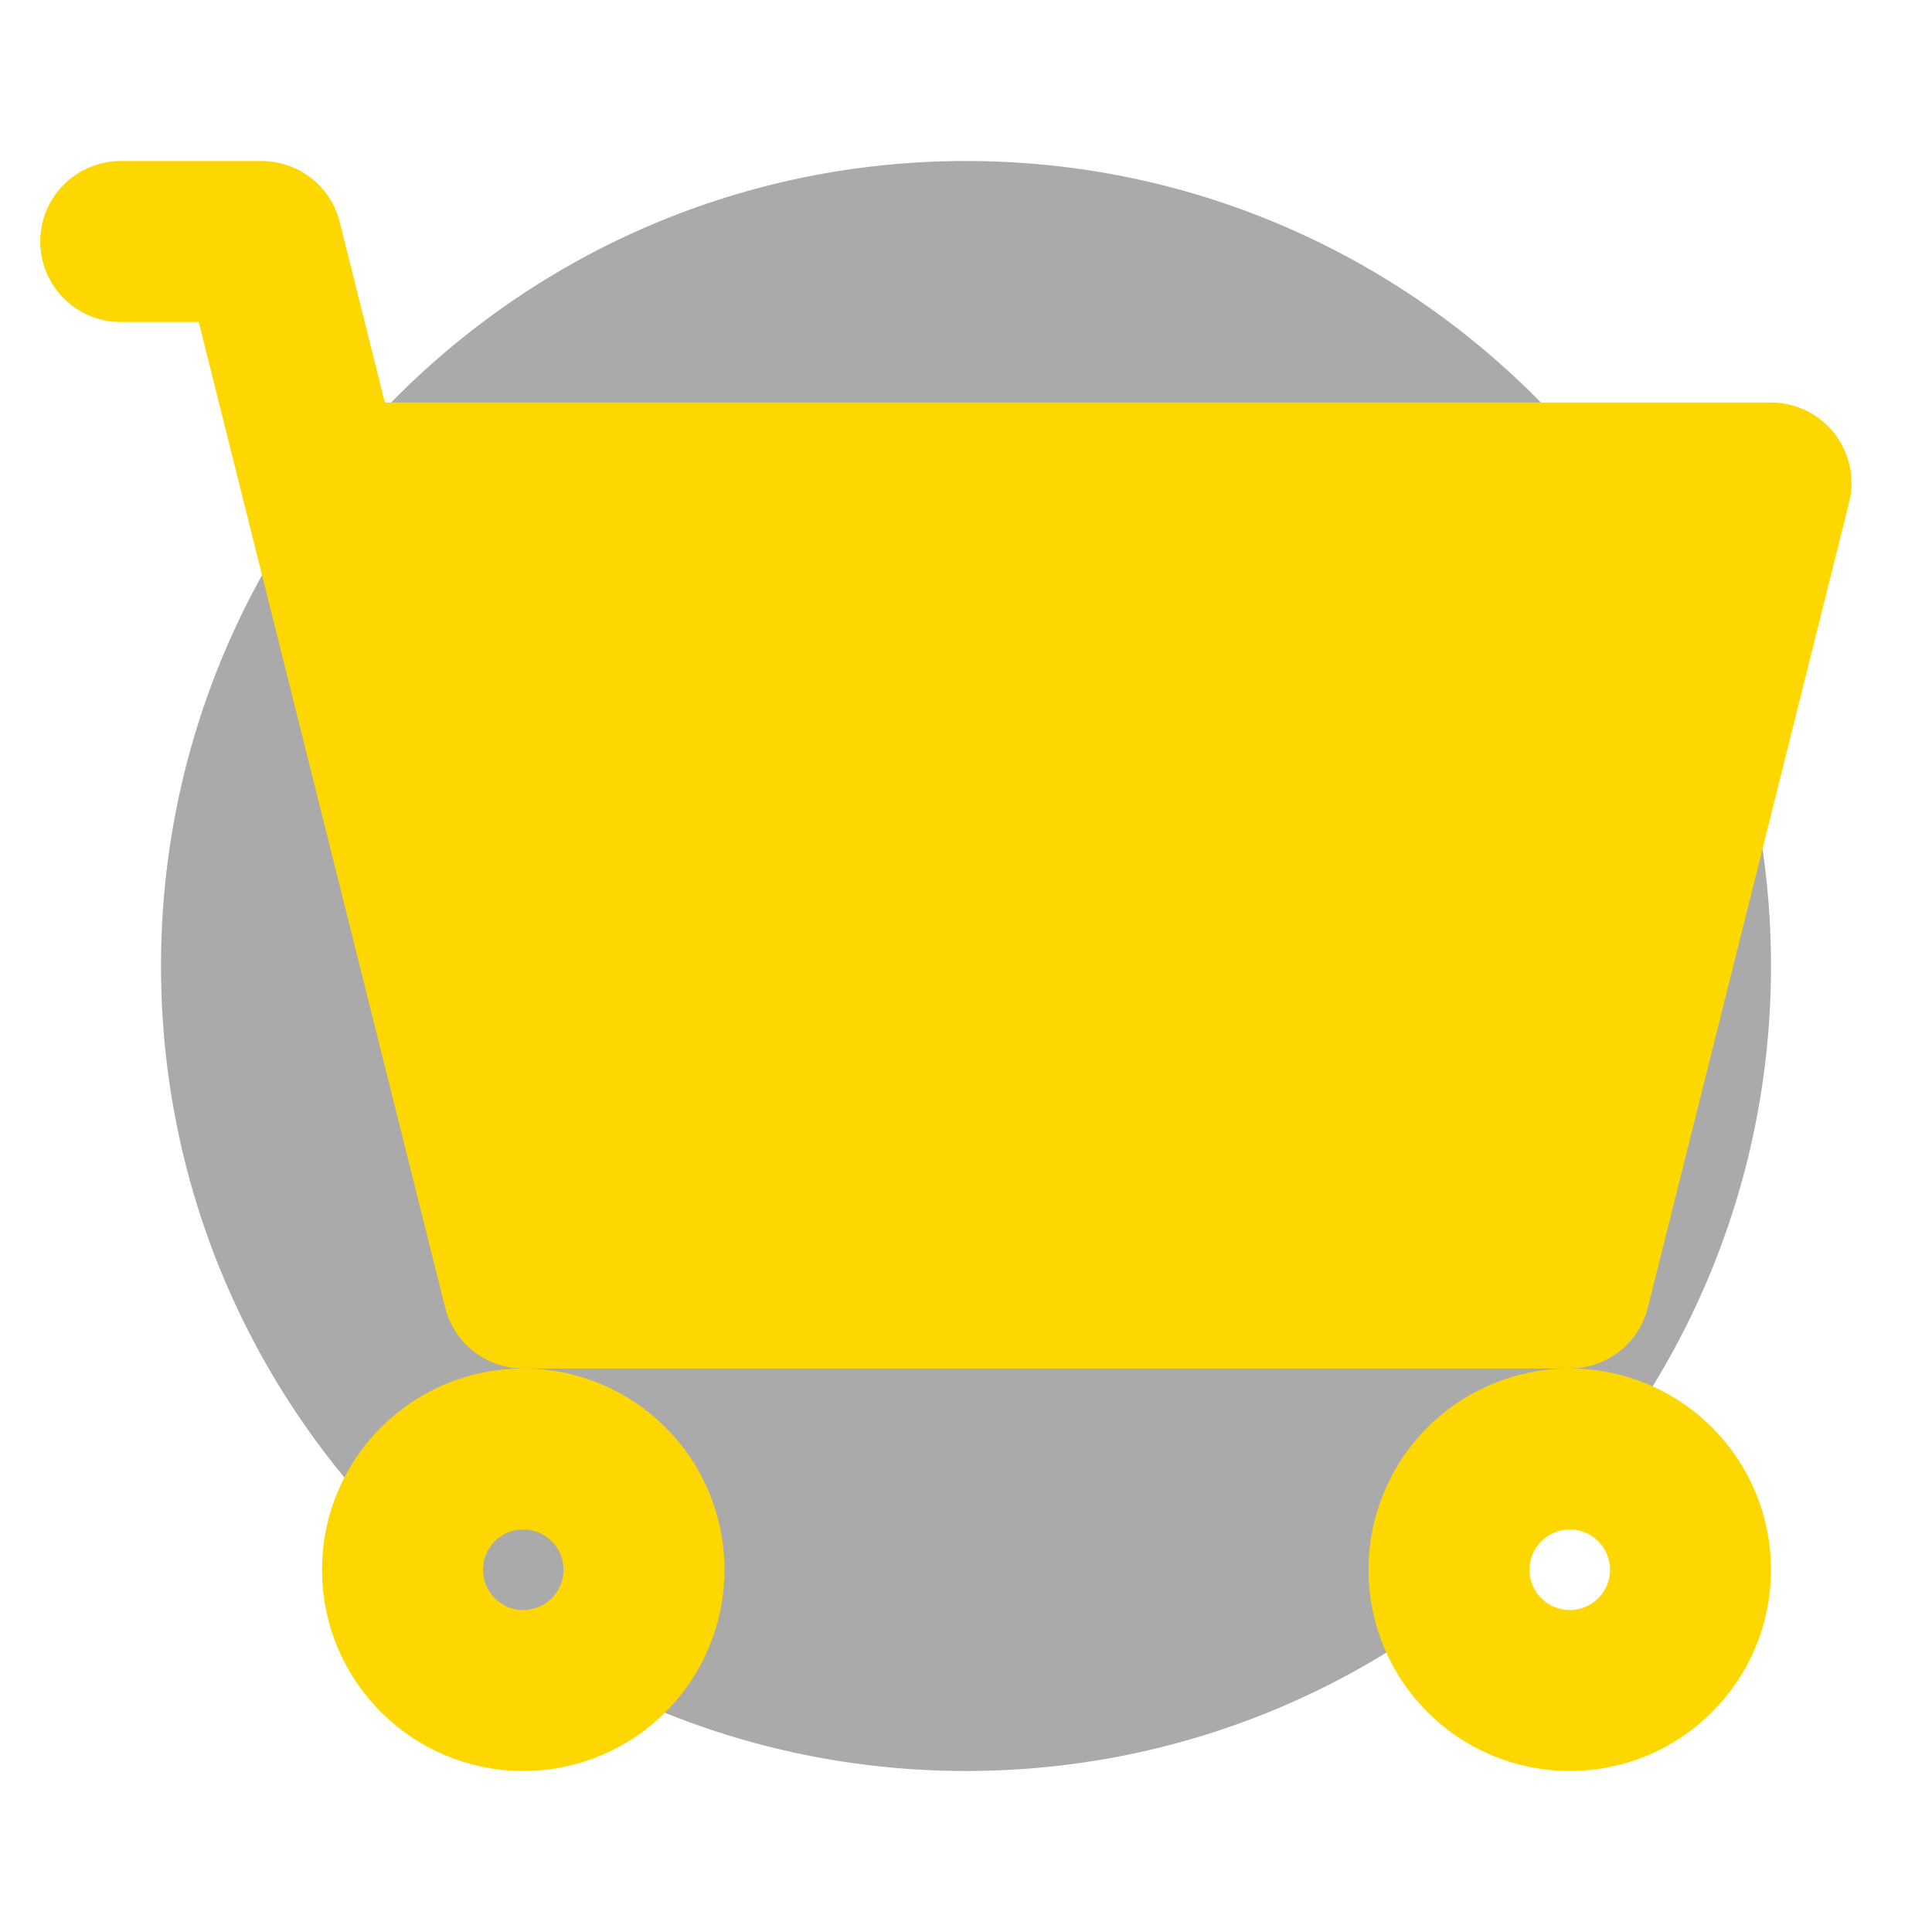
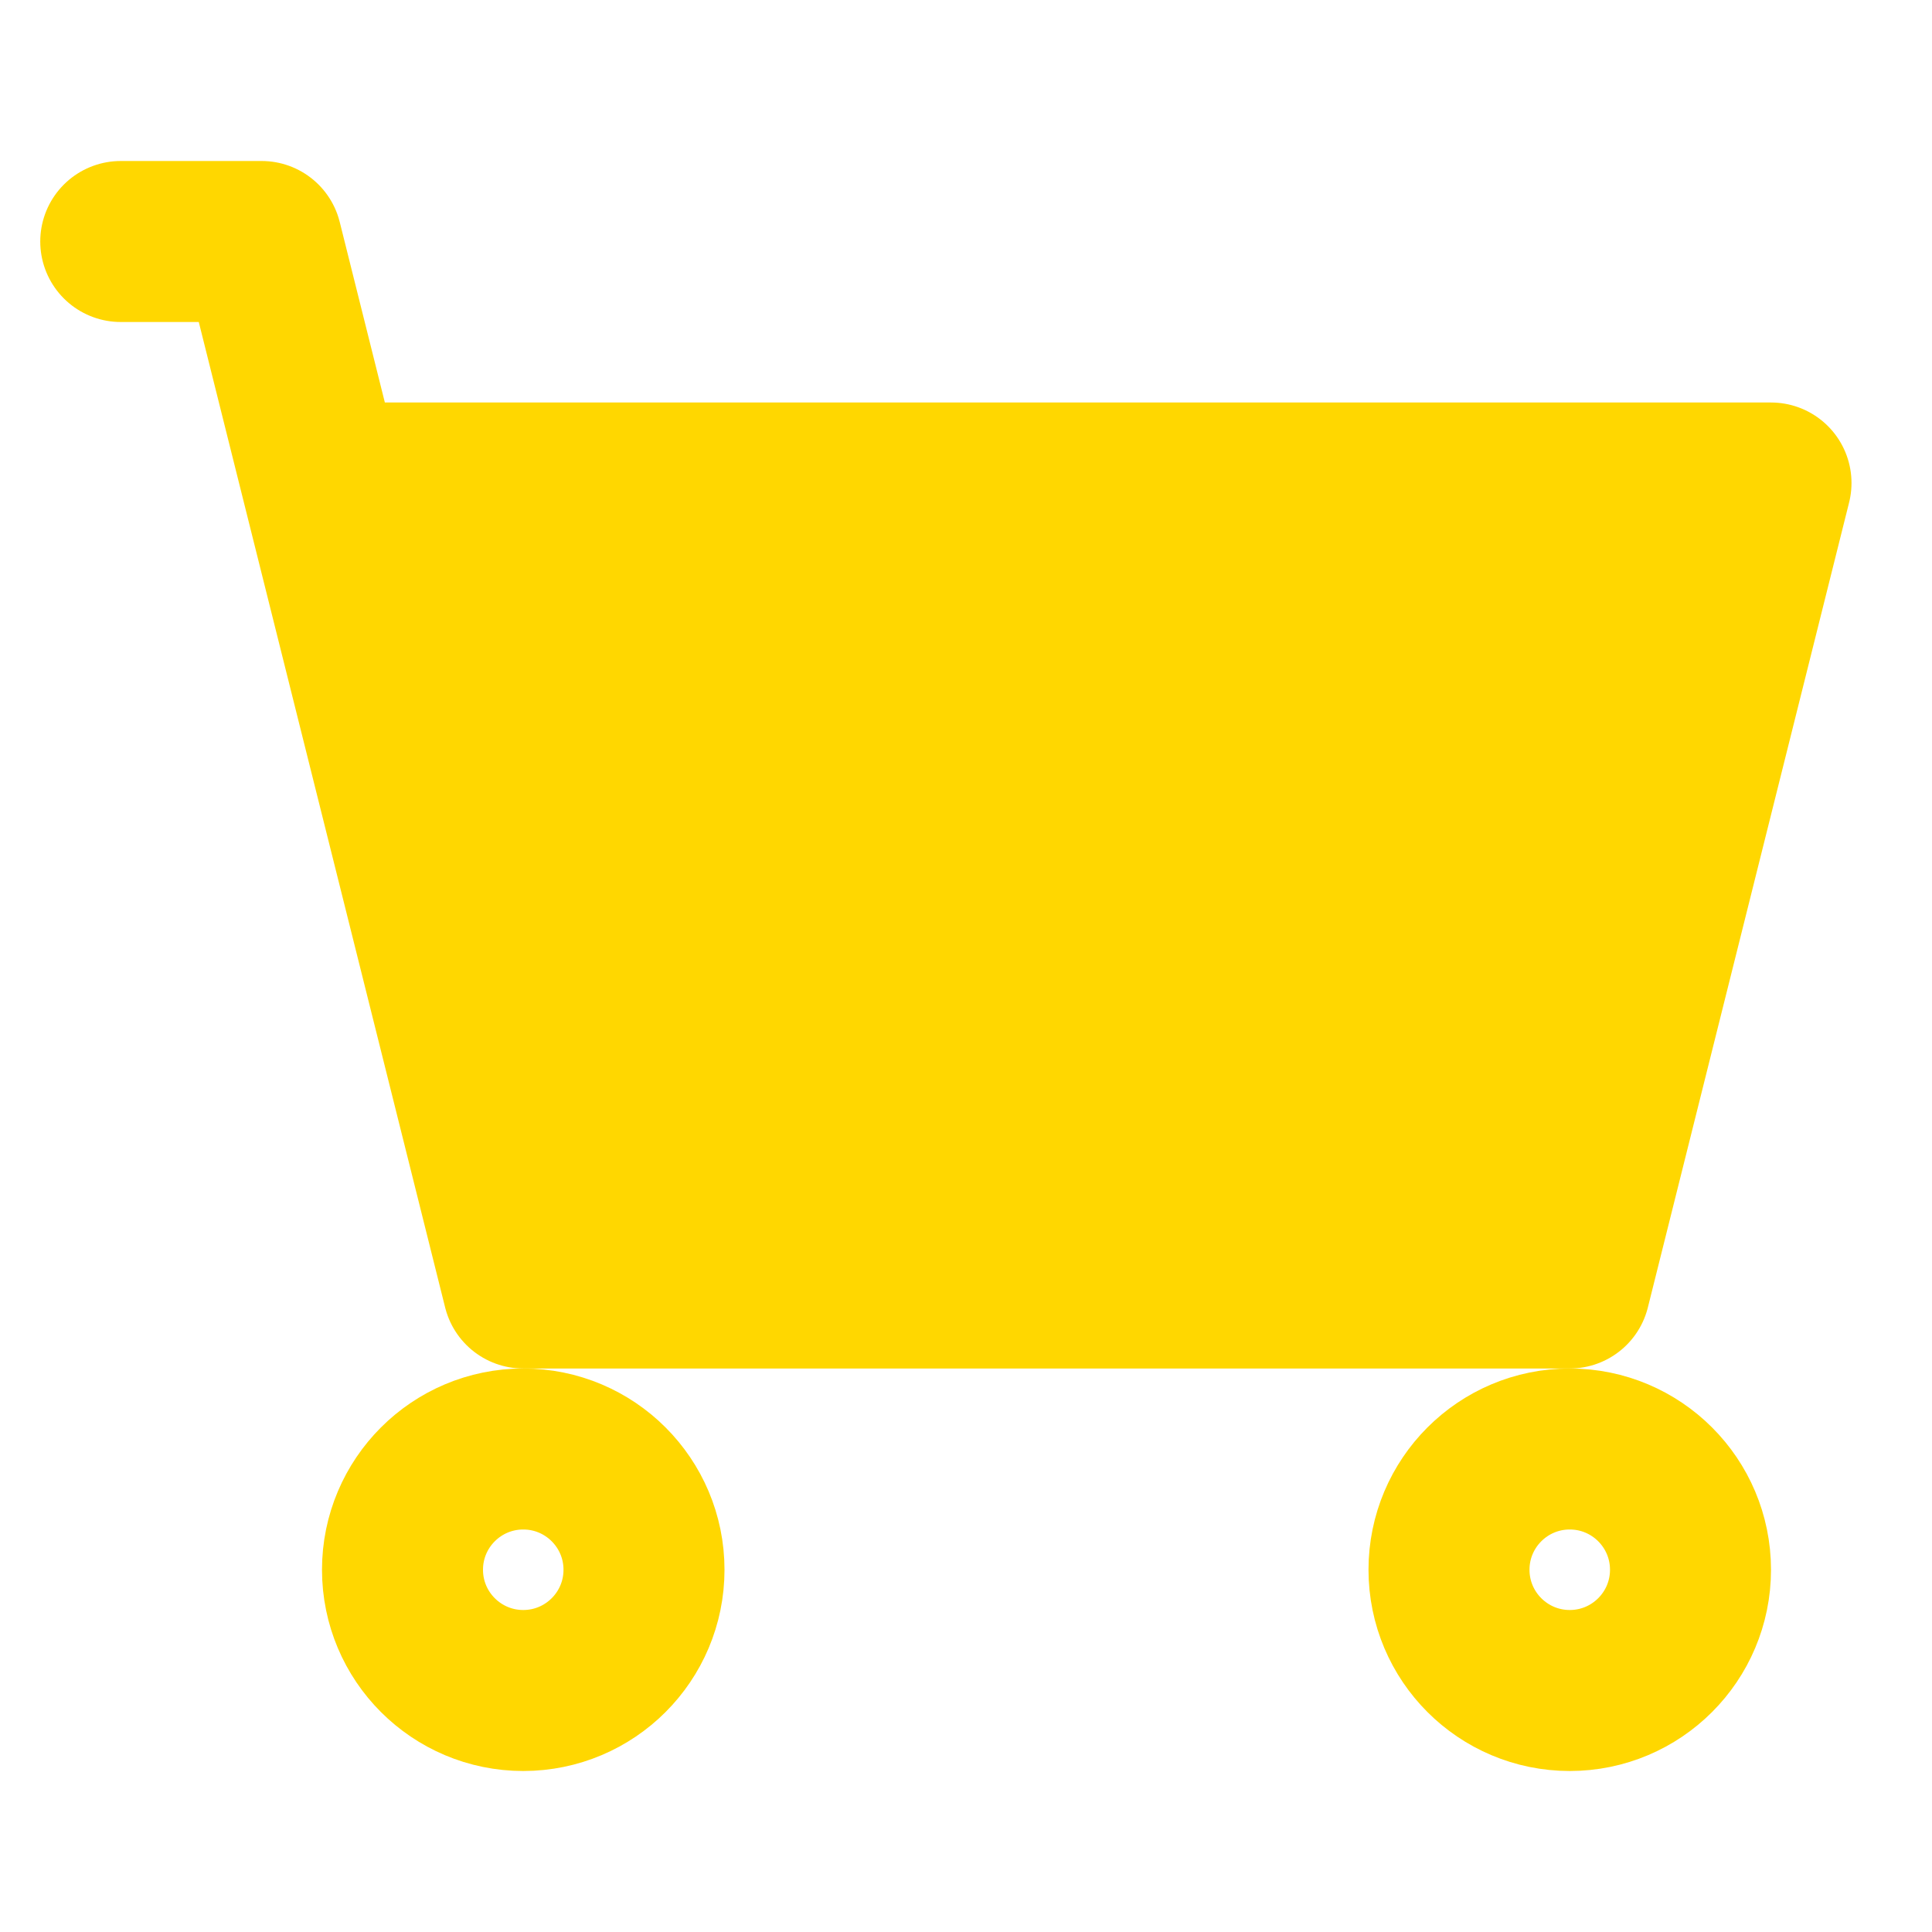
<svg xmlns="http://www.w3.org/2000/svg" width="512" height="512" viewBox="0 0 48 48">
-   <circle cx="24" cy="24" r="20" fill="#AAAAAA" />
  <g fill="none">
    <path fill="#FFD700" stroke="#222222" stroke-width="1" stroke-linejoin="round" d="M39 32H13L8 12h36z" />
    <path stroke="#FFD700" stroke-linecap="round" stroke-linejoin="round" stroke-width="4" d="M3 6h3.5L8 12m0 0l5 20h26l5-20z" />
    <circle cx="13" cy="39" r="3" stroke="#FFD700" stroke-linecap="round" stroke-linejoin="round" stroke-width="4" />
    <circle cx="39" cy="39" r="3" stroke="#FFD700" stroke-linecap="round" stroke-linejoin="round" stroke-width="4" />
  </g>
</svg>
